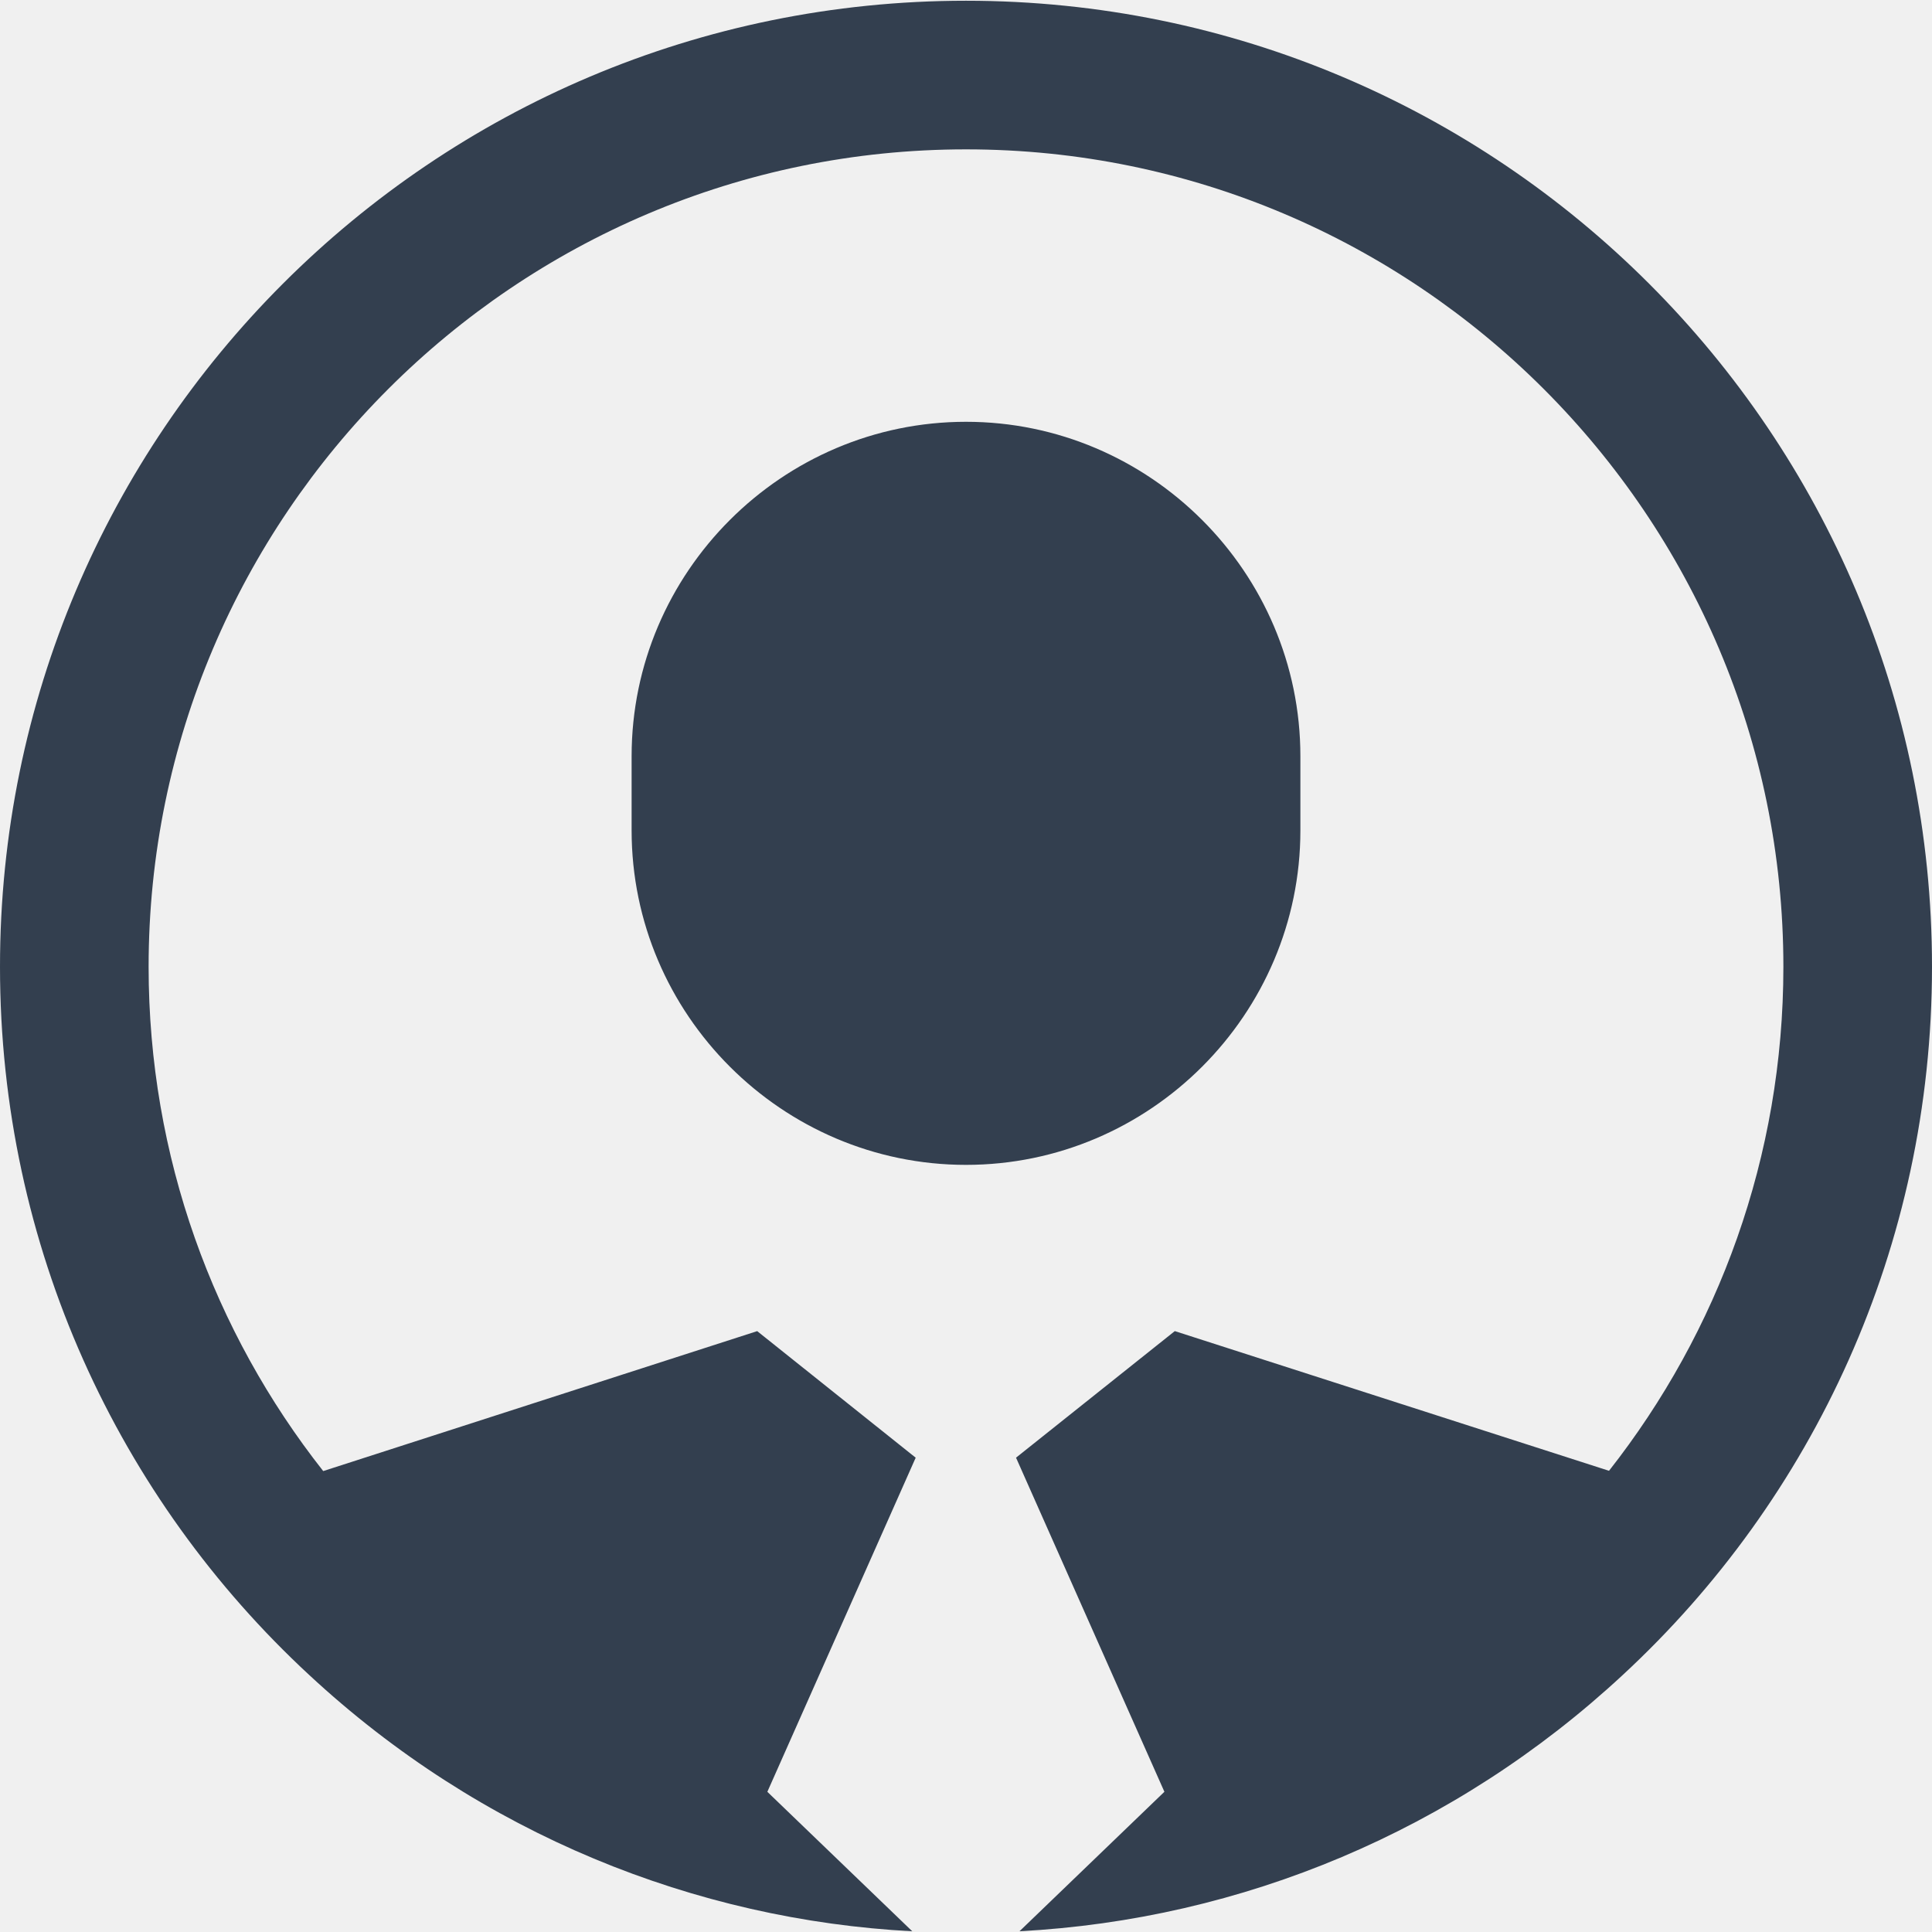
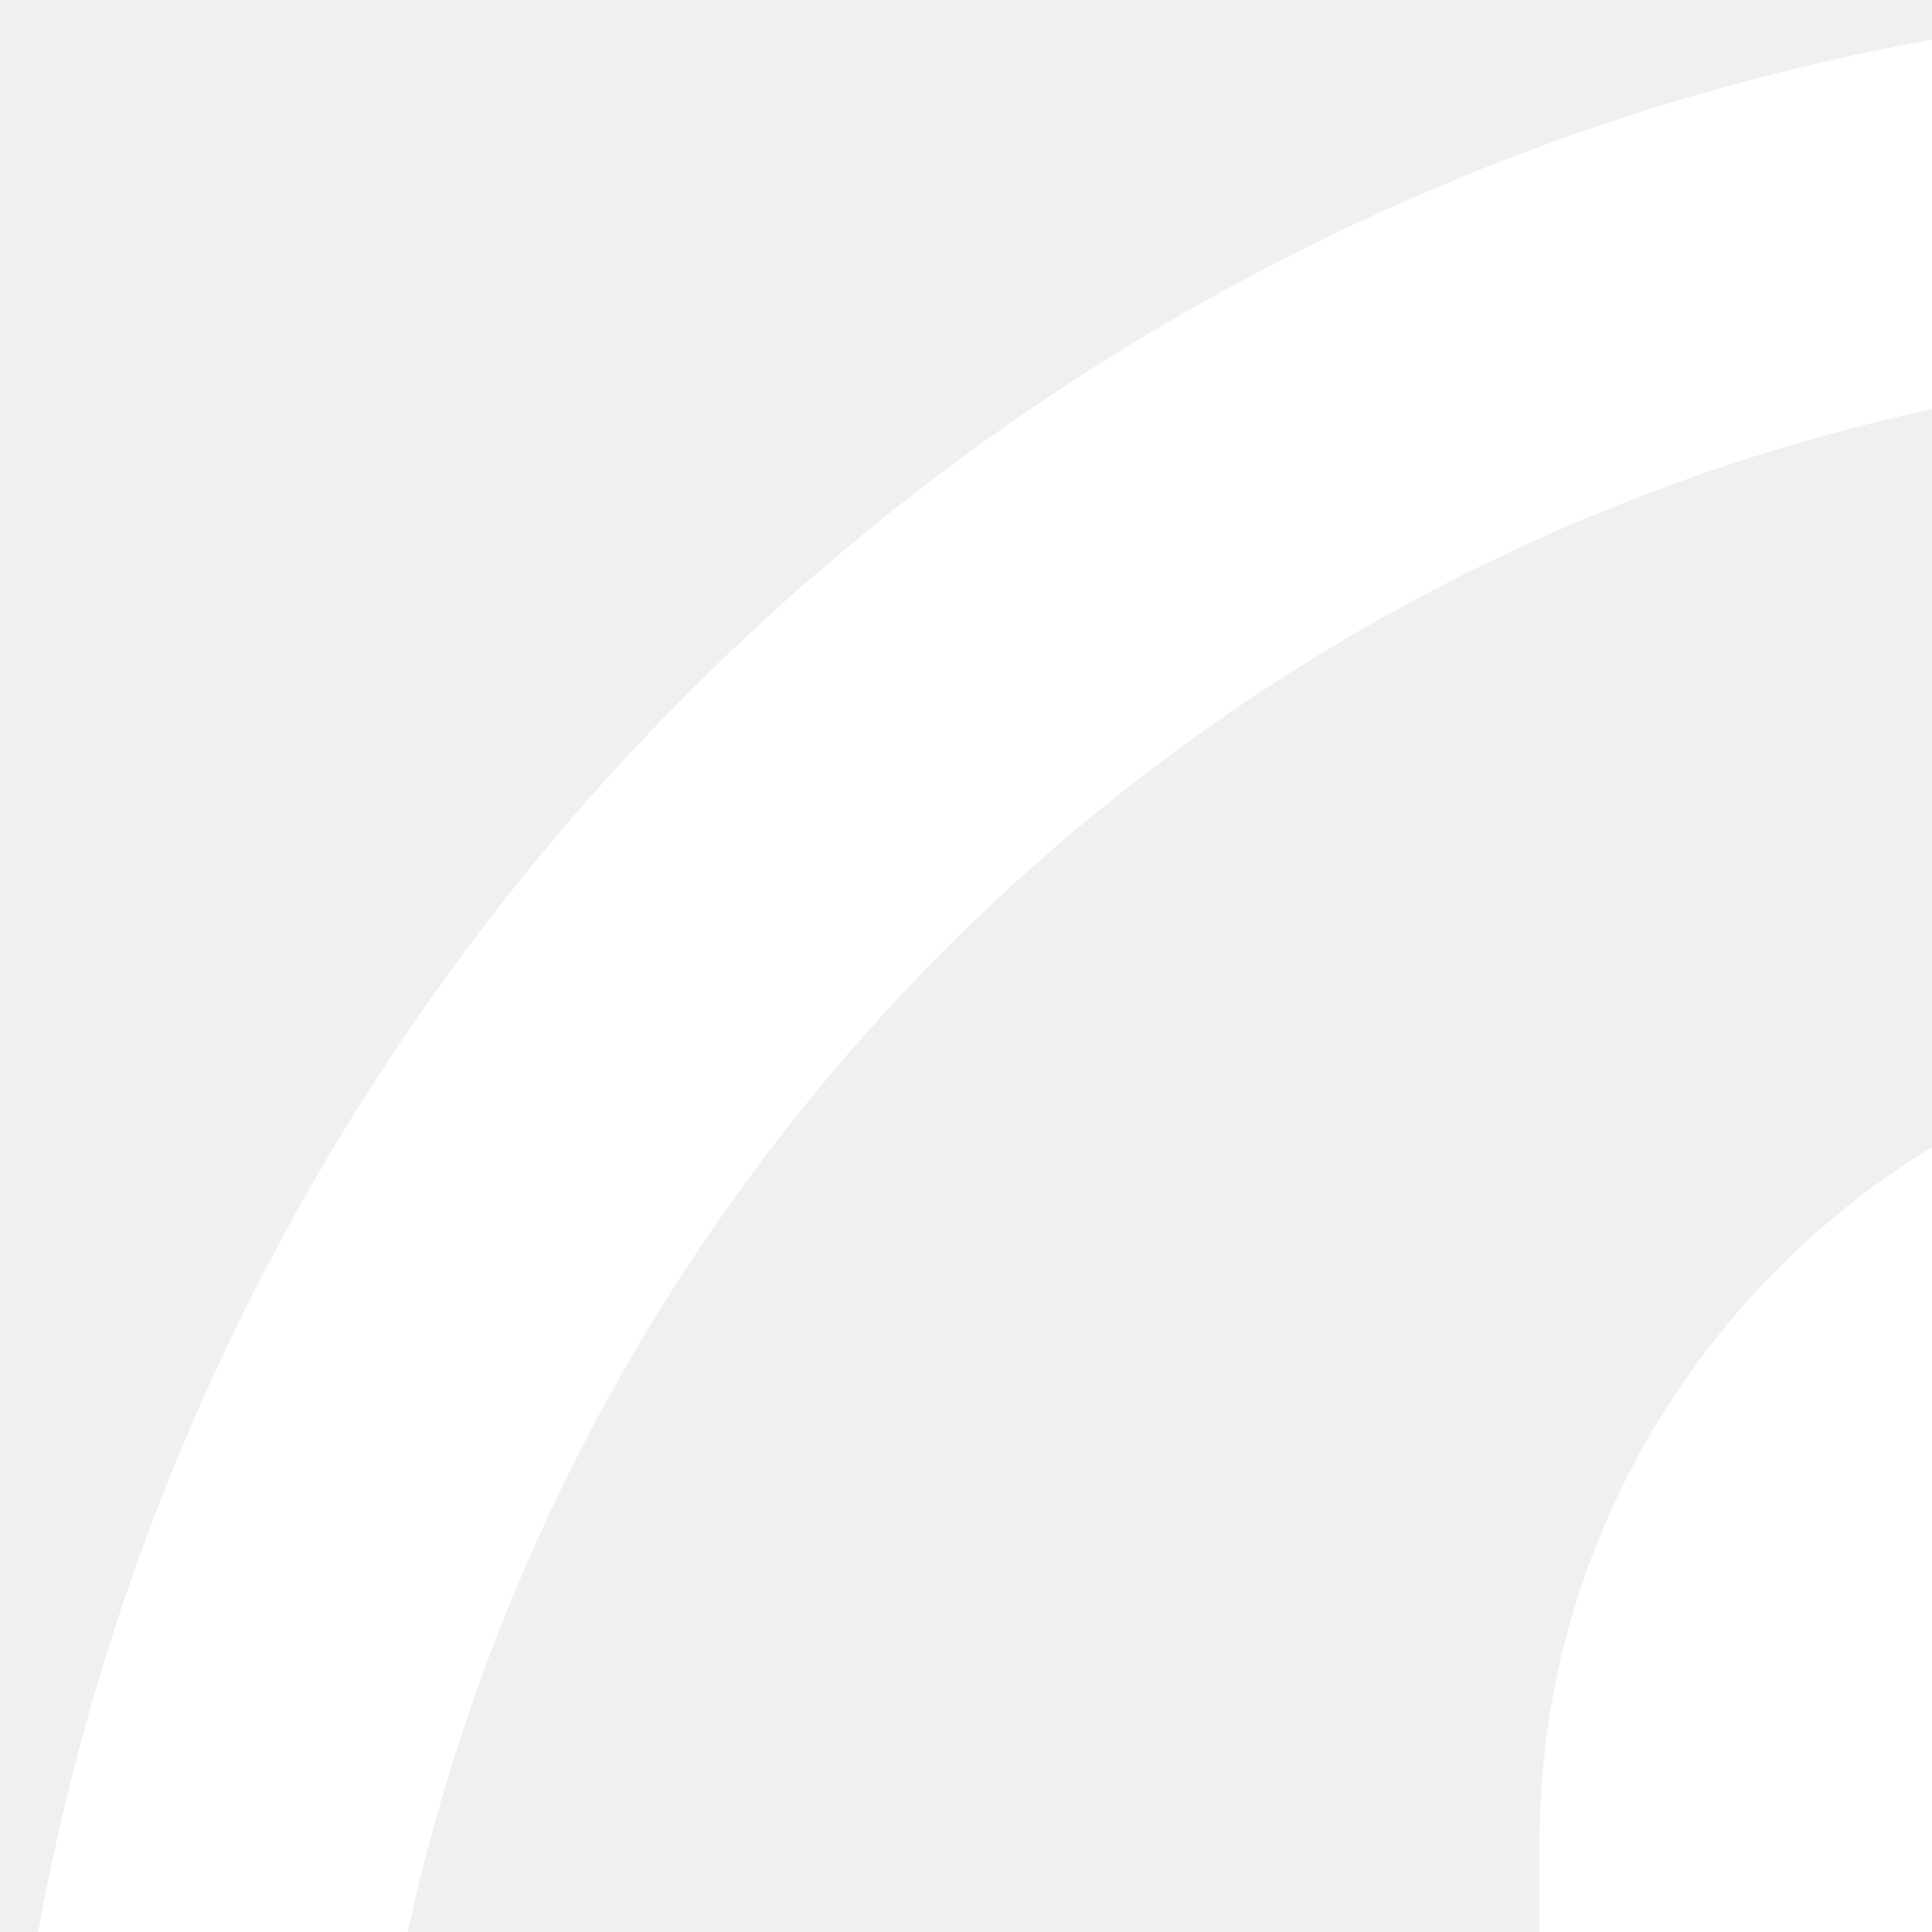
- <svg xmlns="http://www.w3.org/2000/svg" height="78px" id="Layer_1" style="enable-background:new 0 0 78 78;" version="1.1" viewBox="0 0 78 78" width="78px" xml:space="preserve">
-   <path d="M52.5,33.529v-3c0-7.425-6.075-13.5-13.5-13.5s-13.5,6.075-13.5,13.5v3c0,7.425,6.075,13.5,13.5,13.5  S52.5,40.954,52.5,33.529z M39,0.03c-21.54,0-39,17.46-39,39c0,11.3,4.8,21.48,12.48,28.59c6.927,6.434,15.604,9.891,24.35,10.351  l-5.85-5.631l5.989-13.489l-6.399-5.11l-17.521,5.65C8.63,53.78,6,46.71,6,39.03c0-18.2,14.8-33,33-33s33,14.8,33,33  c0,7.67-2.63,14.74-7.04,20.35l-17.53-5.64l-6.41,5.11l5.99,13.489l-5.85,5.631c8.991-0.474,17.593-4.066,24.359-10.351  C73.2,60.511,78,50.33,78,39.03C78,17.49,60.54,0.03,39,0.03z" style="fill:#333F4F;" />
+ <svg xmlns="http://www.w3.org/2000/svg" height="32px" id="Layer_1" style="enable-background:new 0 0 32 32;" version="1.1" viewBox="0 0 32 32" width="32px" xml:space="preserve">
+   <path d="M52.5,33.529v-3c0-7.425-6.075-13.5-13.5-13.5s-13.5,6.075-13.5,13.5v3c0,7.425,6.075,13.5,13.5,13.5  S52.5,40.954,52.5,33.529z M39,0.03c-21.54,0-39,17.46-39,39c0,11.3,4.8,21.48,12.48,28.59c6.927,6.434,15.604,9.891,24.35,10.351  l-5.85-5.631l5.989-13.489l-6.399-5.11l-17.521,5.65C8.63,53.78,6,46.71,6,39.03c0-18.2,14.8-33,33-33s33,14.8,33,33  c0,7.67-2.63,14.74-7.04,20.35l-17.53-5.64l-6.41,5.11l5.99,13.489l-5.85,5.631c8.991-0.474,17.593-4.066,24.359-10.351  C73.2,60.511,78,50.33,78,39.03C78,17.49,60.54,0.03,39,0.03z" style="fill:#FFFFFF;" />
</svg>
